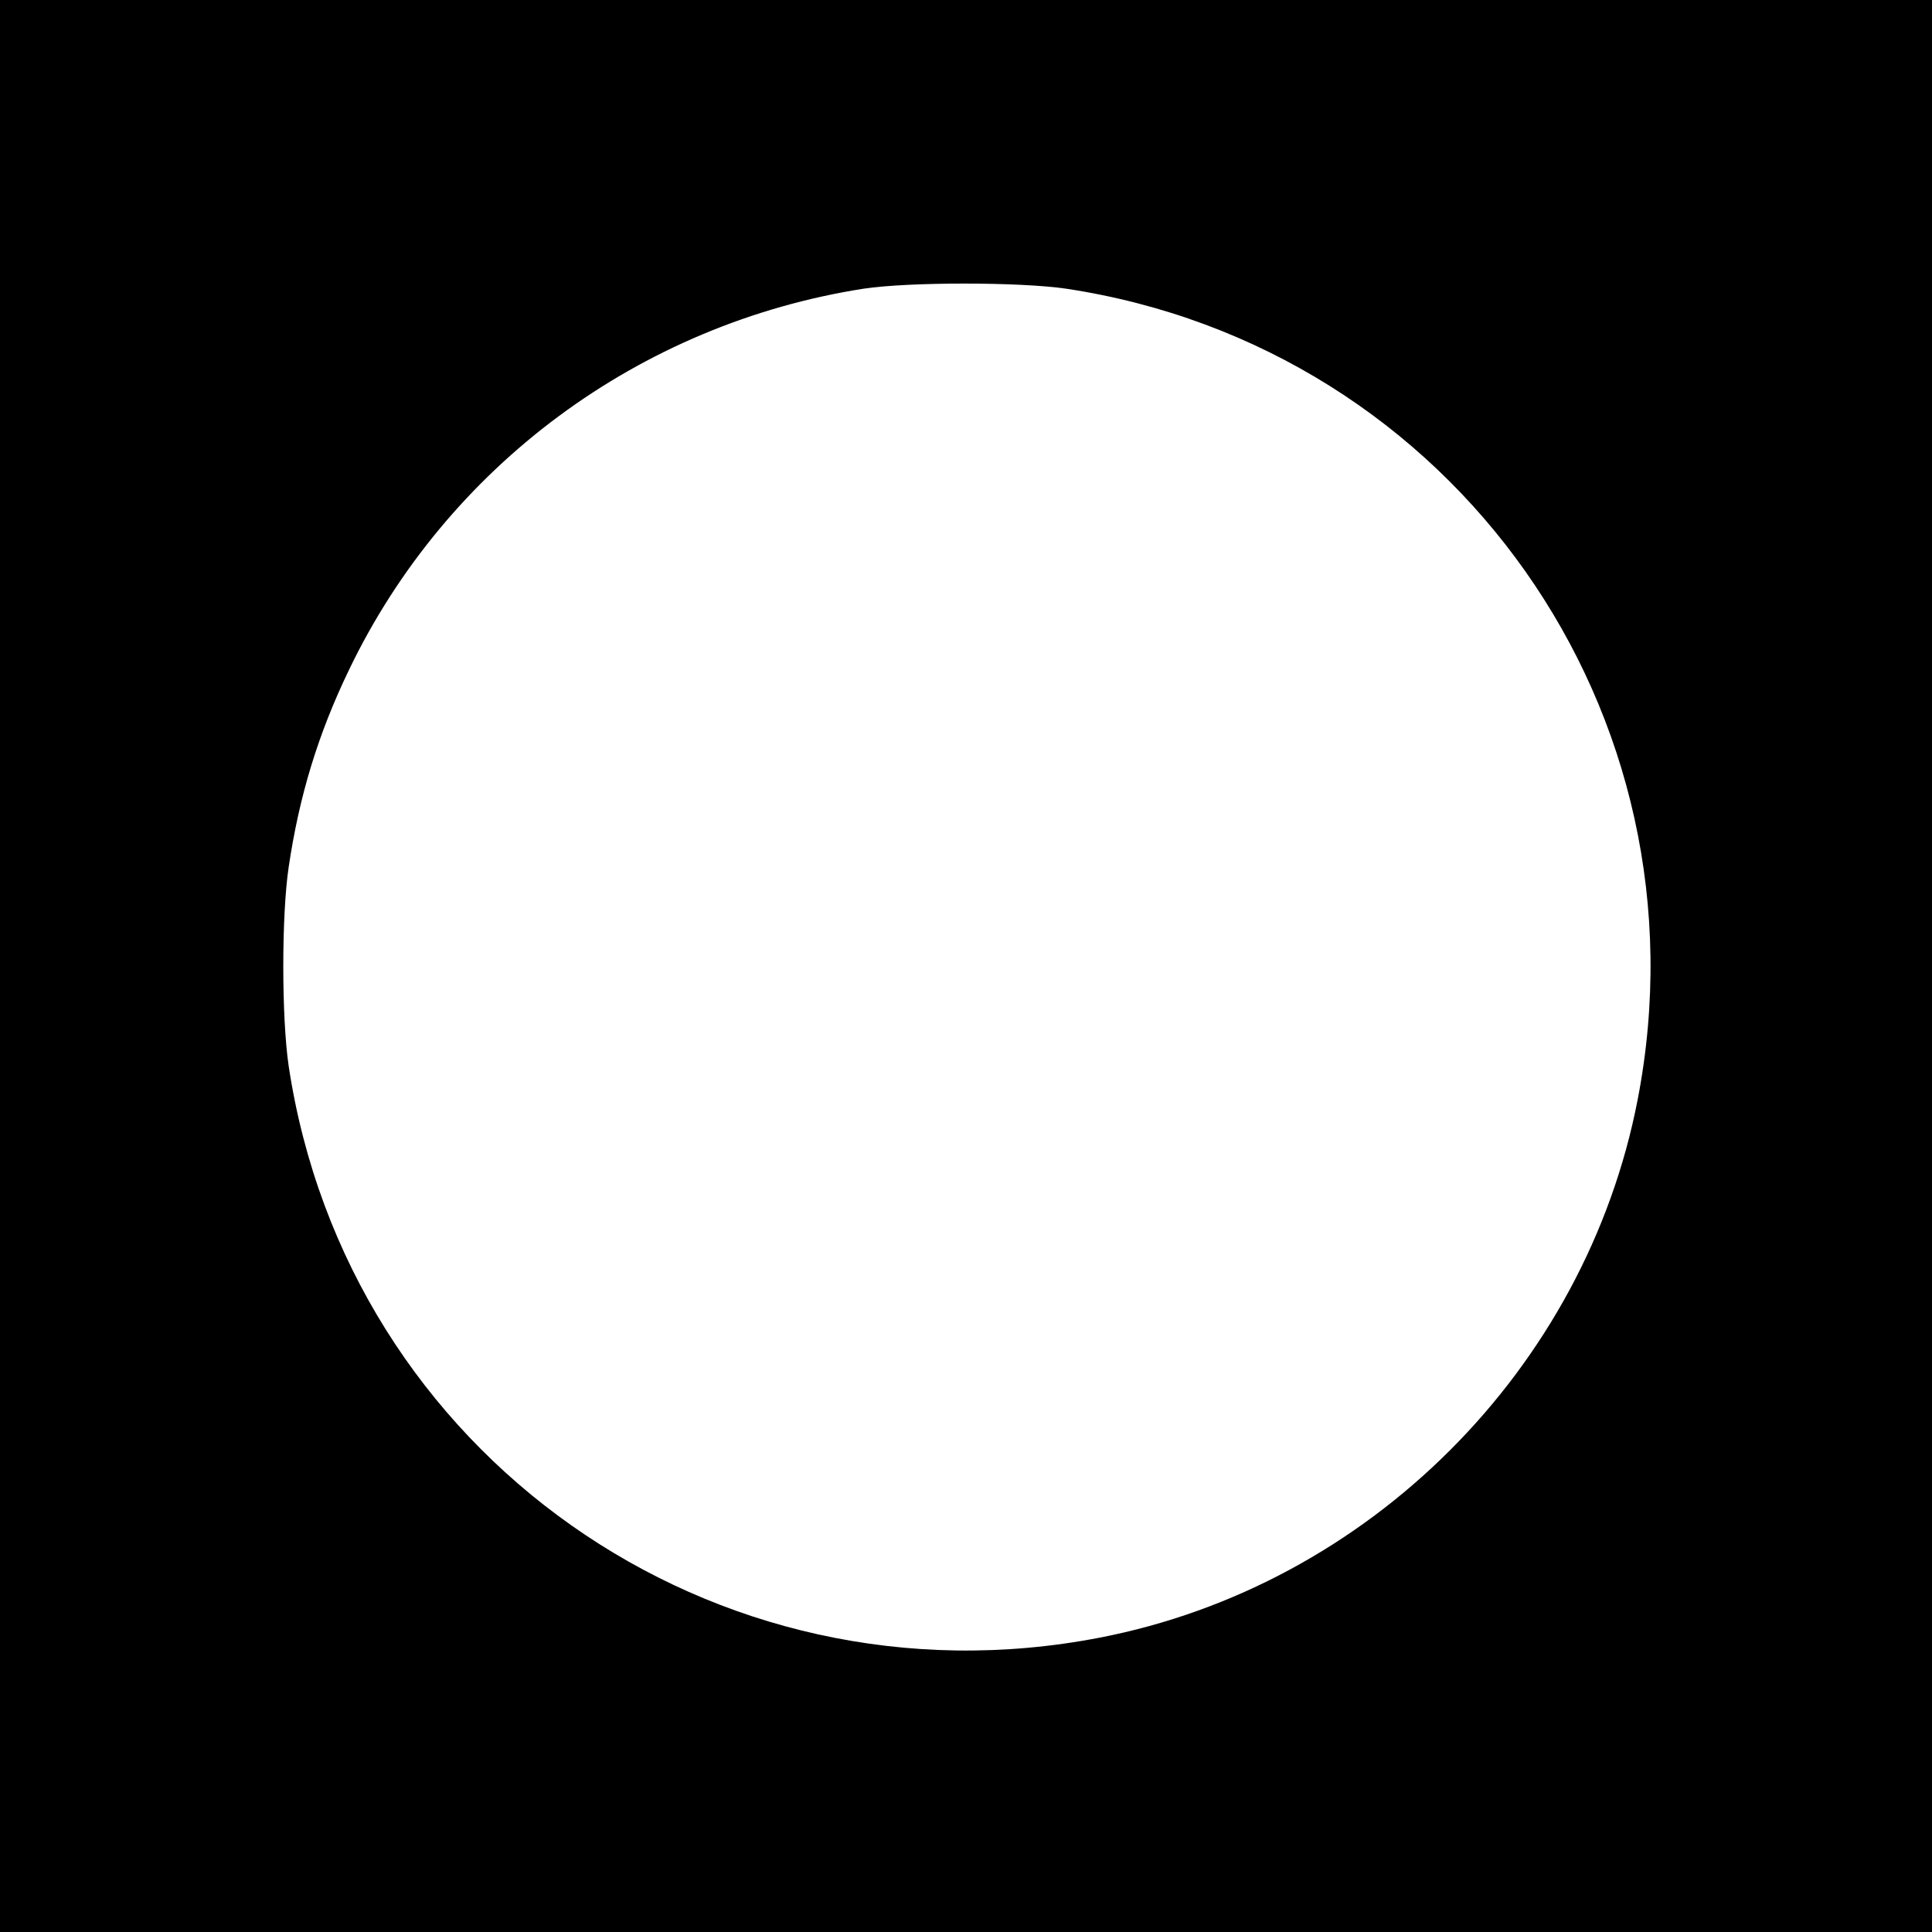
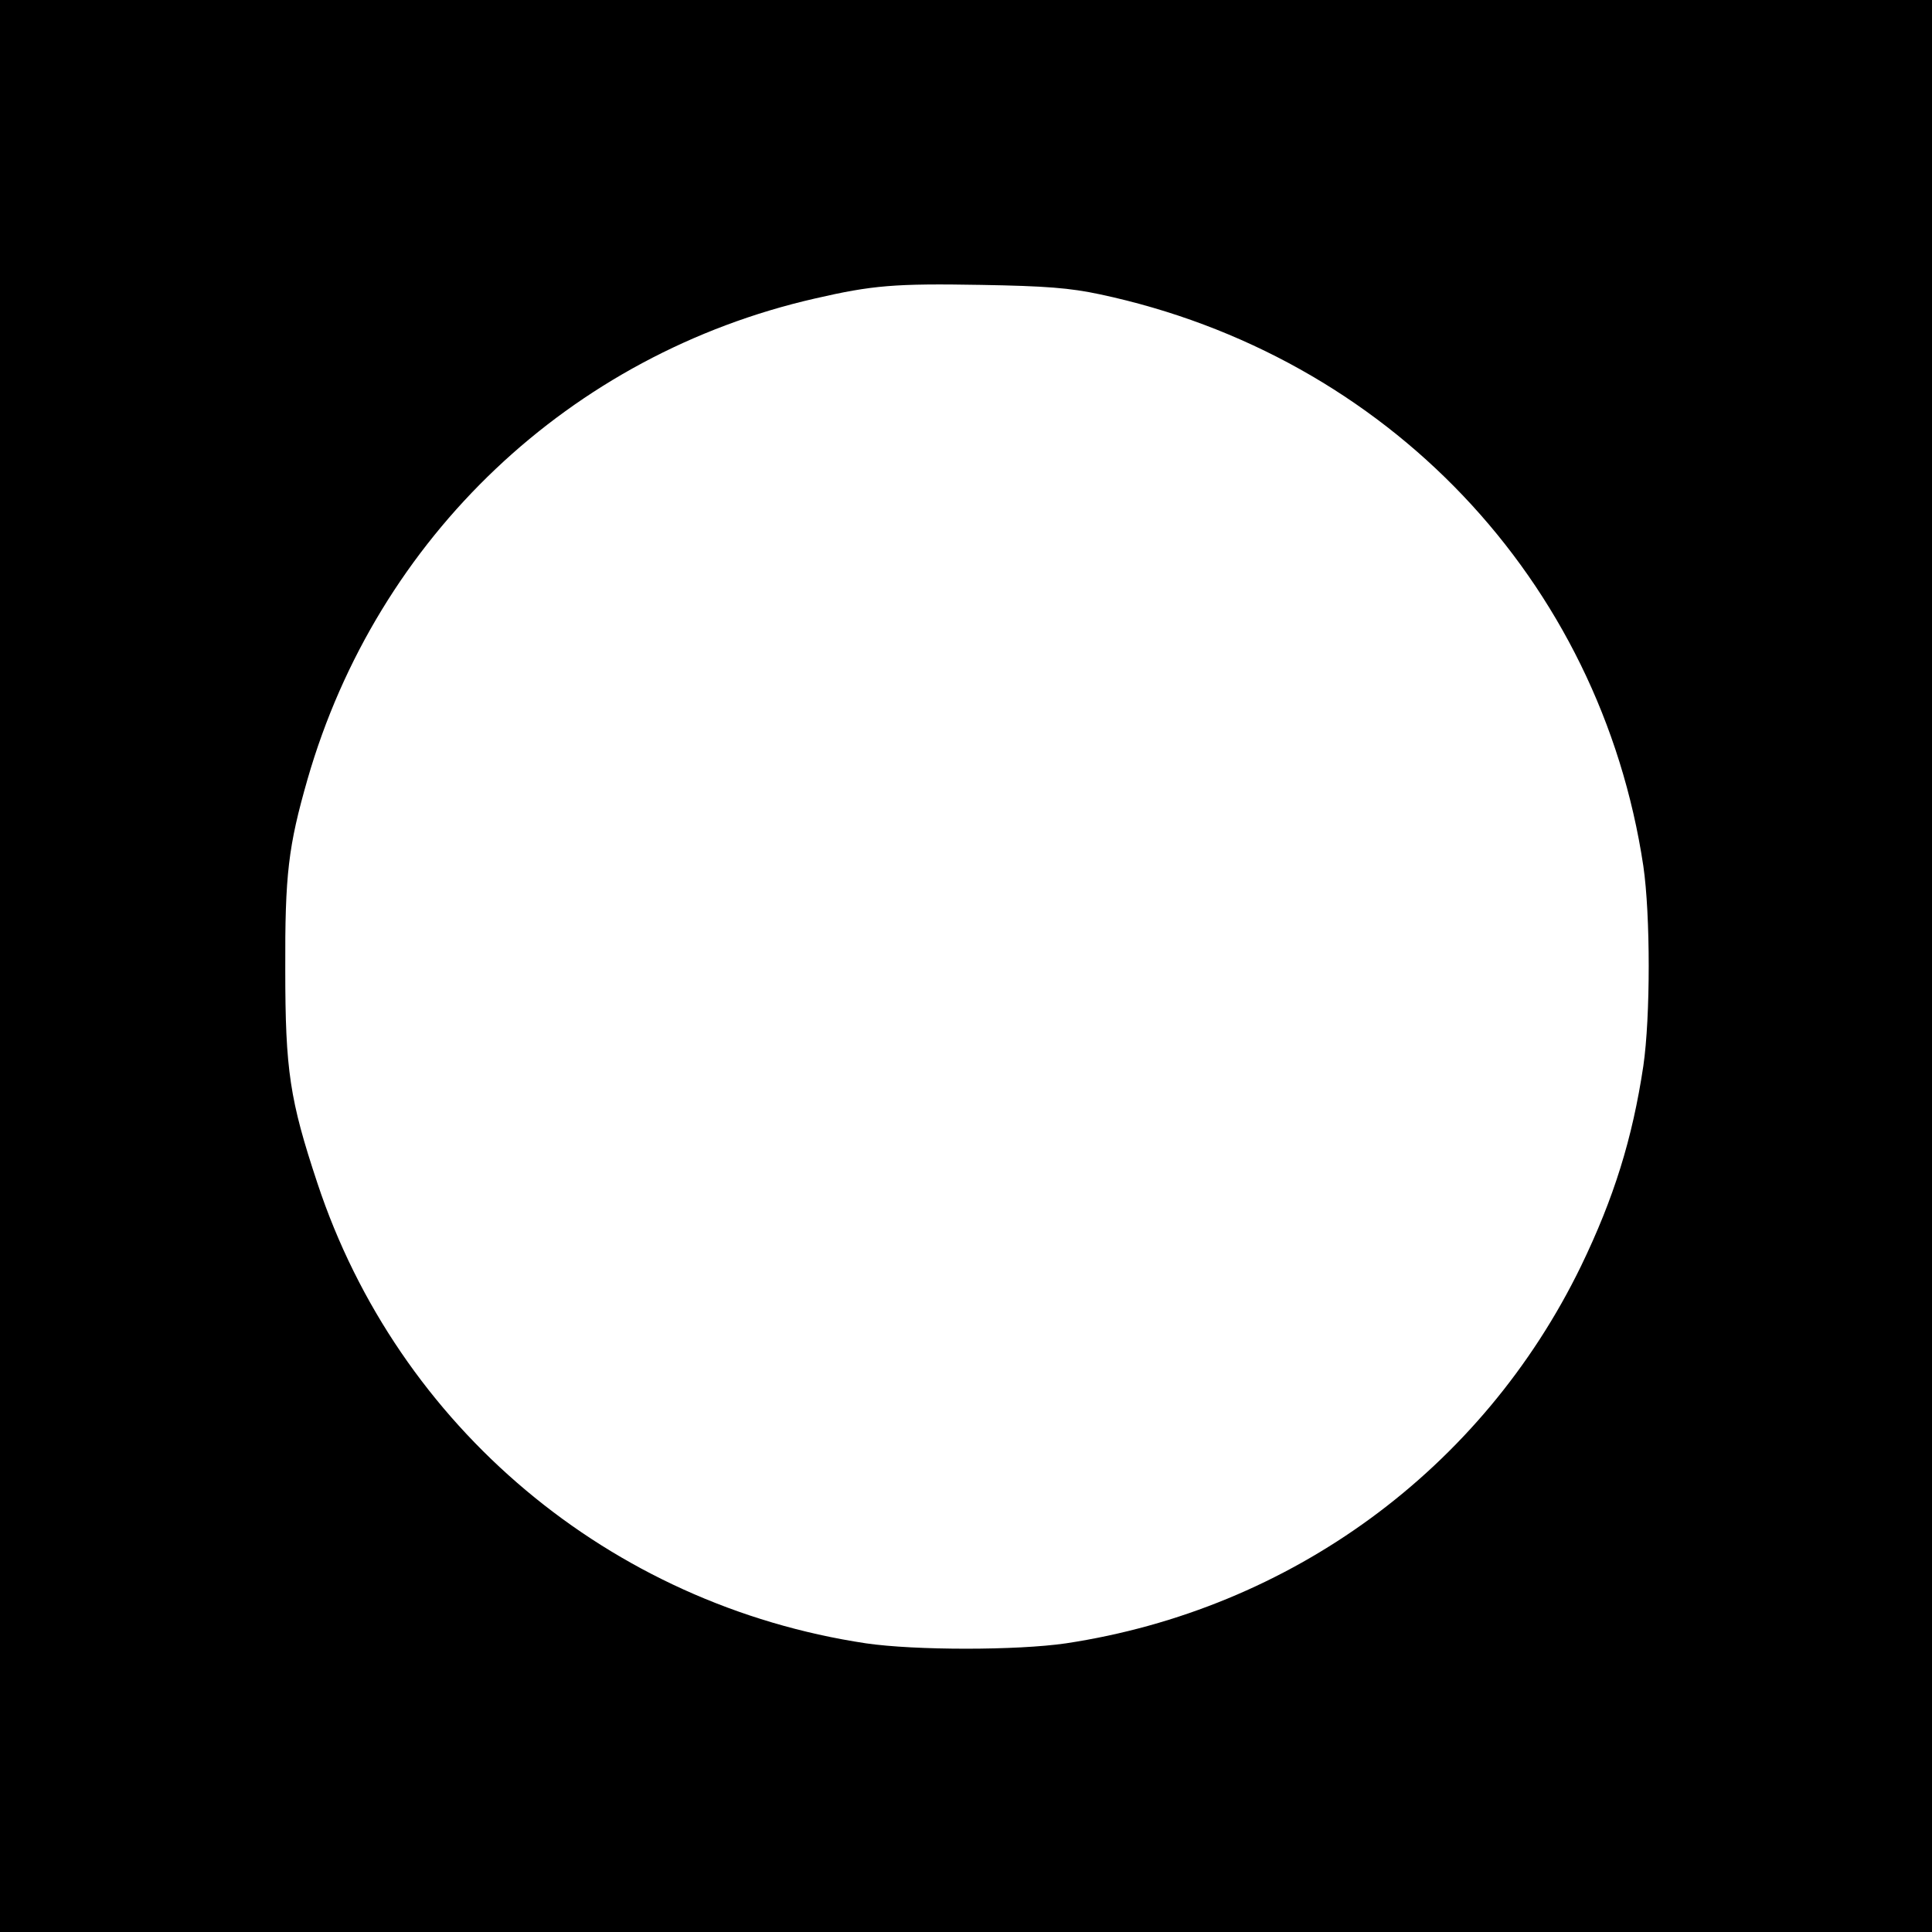
<svg xmlns="http://www.w3.org/2000/svg" version="1.0" width="512pt" height="512pt" viewBox="0 0 512 512" preserveAspectRatio="xMidYMid meet">
  <g transform="translate(0,512) scale(0.1,-0.1)" fill="#000000" stroke="none">
-     <path d="M0 2560 l0 -2560 2560 0 2560 0 0 2560 0 2560 -2560 0 -2560 0 0 -2560z m2825 1795 c1028 -155 1713 -1126 1515 -2149 -138 -714 -712 -1288 -1426 -1426 -1023 -198 -1994 487 -2149 1515 -19 129 -19 400 0 527 28 189 78 353 160 523 259 539 769 917 1364 1010 120 18 412 18 536 0z" />
+     <path d="M0 2560 l0 -2560 2560 0 2560 0 0 2560 0 2560 -2560 0 -2560 0 0 -2560z m2915 1780 c761 -162 1326 -757 1440 -1515 19 -130 19 -400 0 -530 -29 -193 -78 -350 -165 -530 -262 -539 -769 -910 -1365 -1000 -130 -19 -400 -19 -530 0 -679 102 -1240 573 -1454 1220 -73 220 -85 298 -85 565 -1 253 8 327 59 505 185 642 696 1126 1345 1274 152 35 212 40 440 36 172 -3 235 -8 315 -25z" />
  </g>
</svg>
